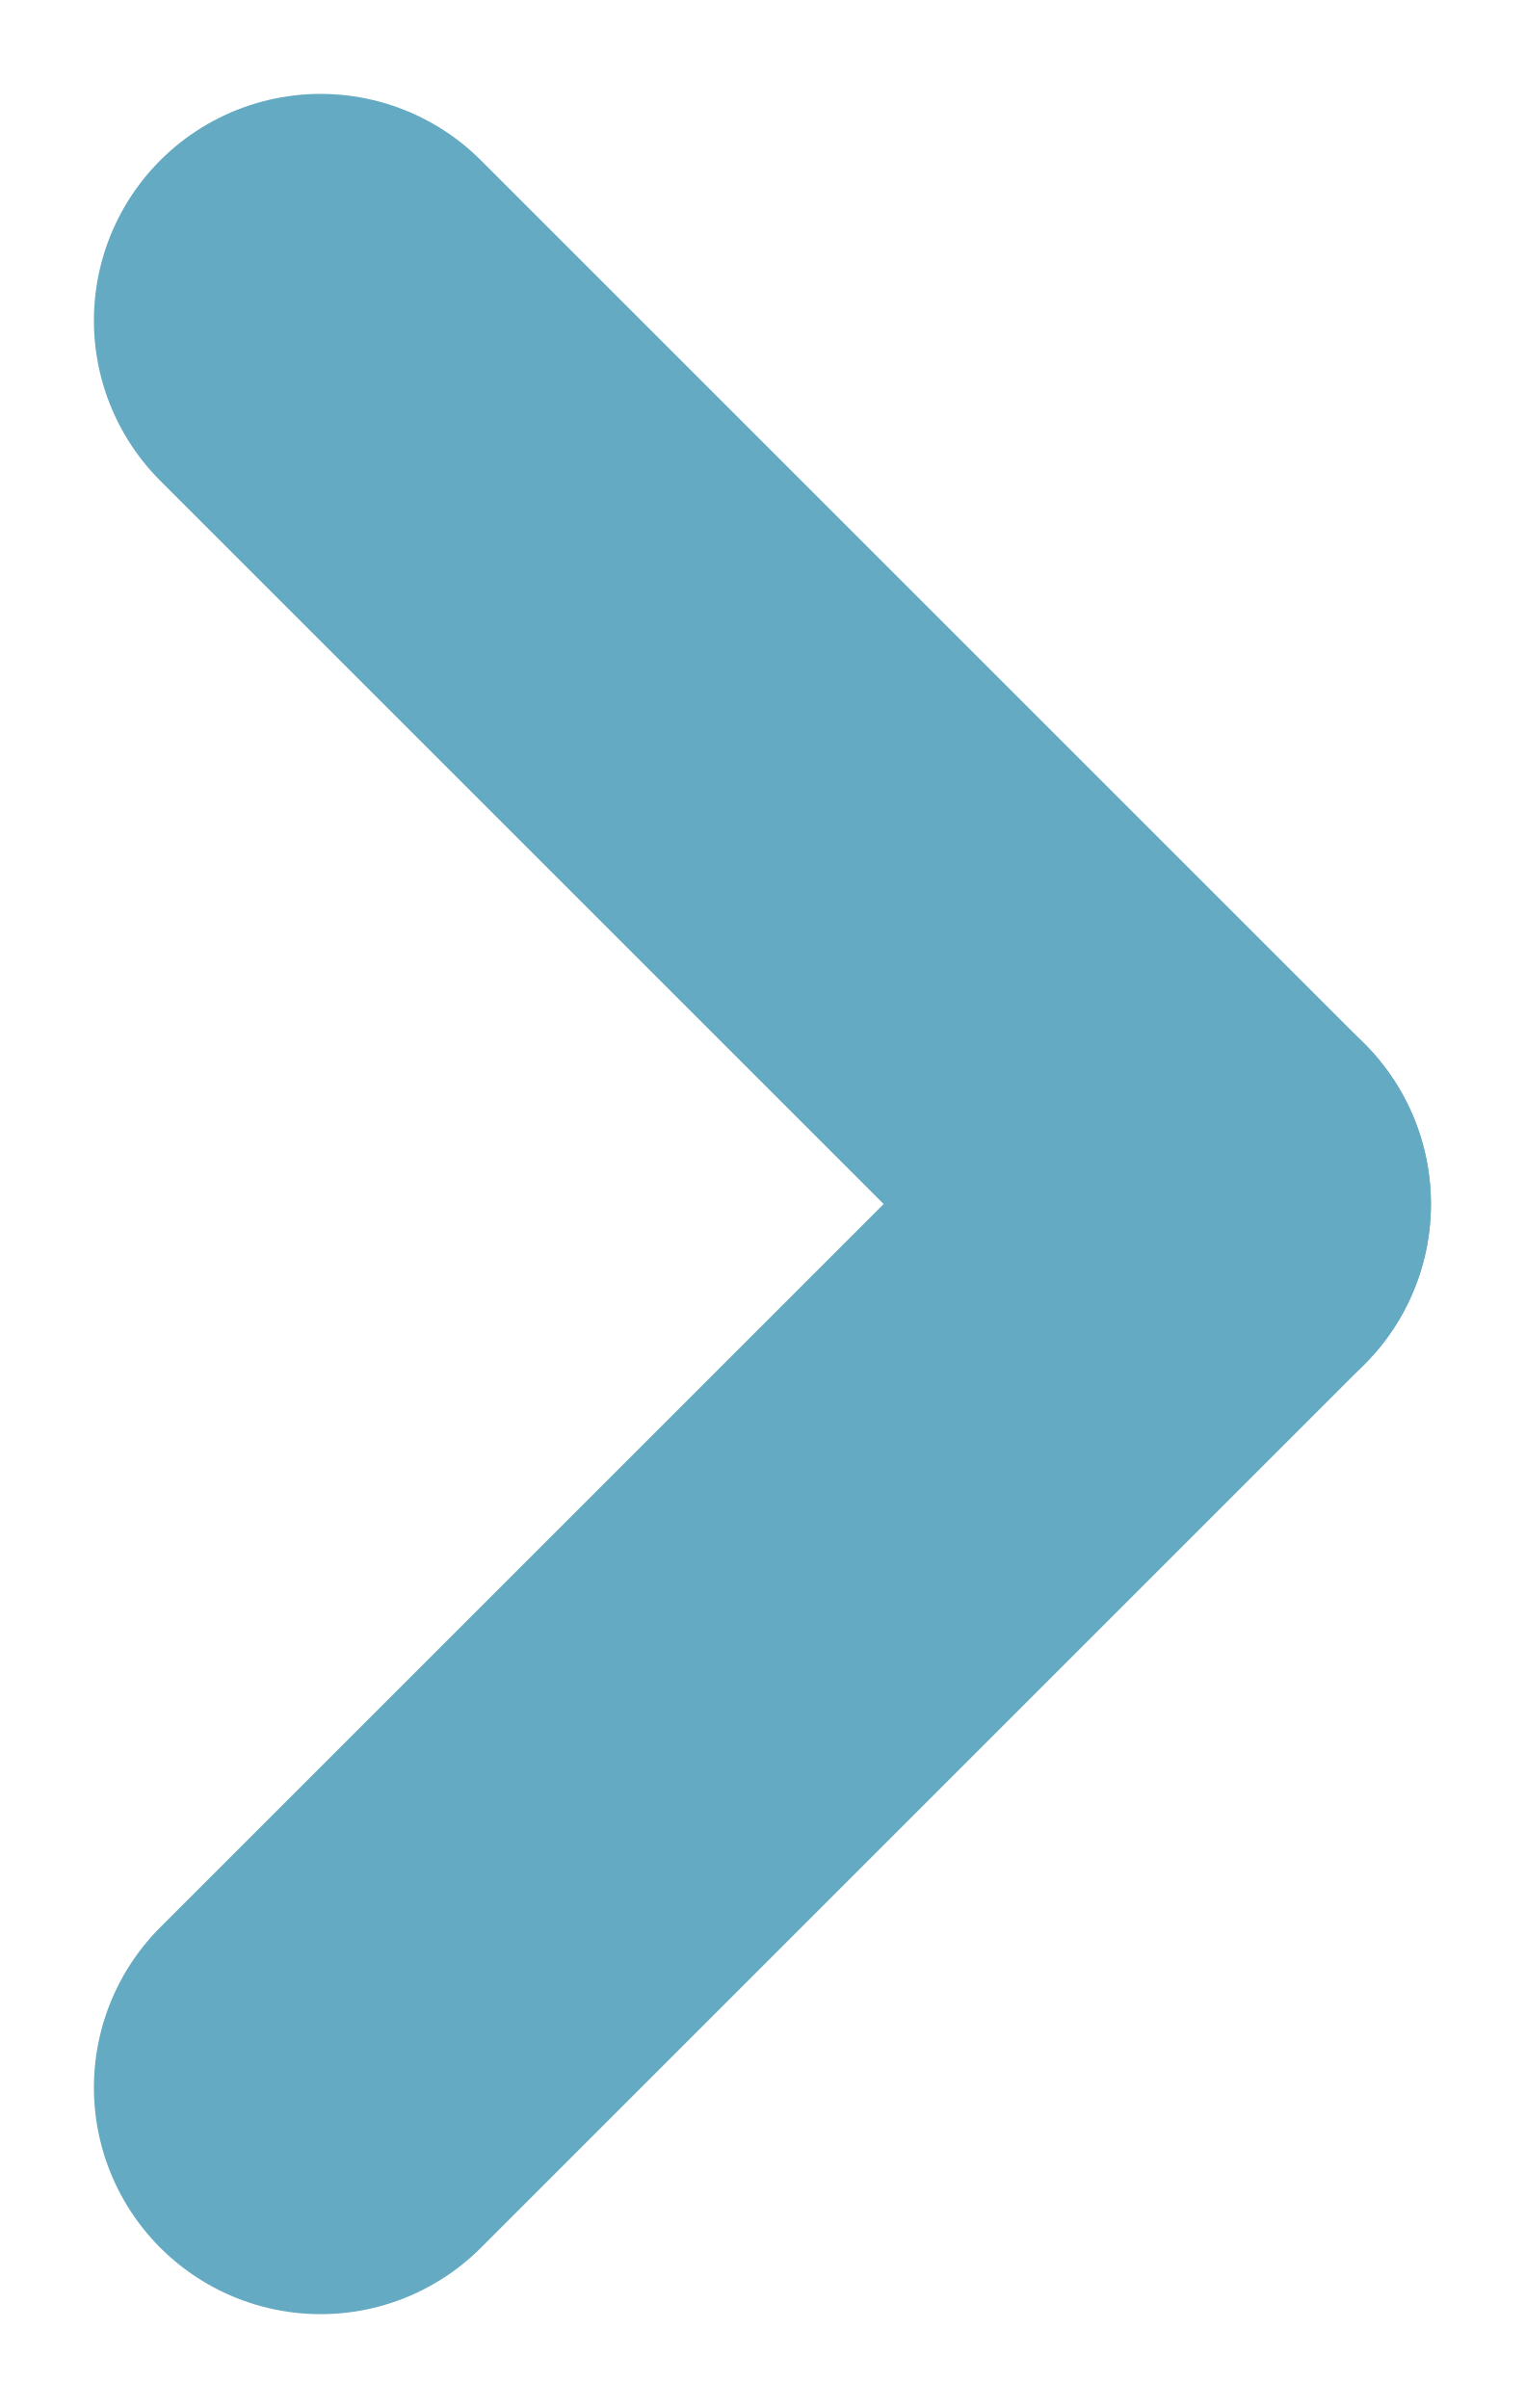
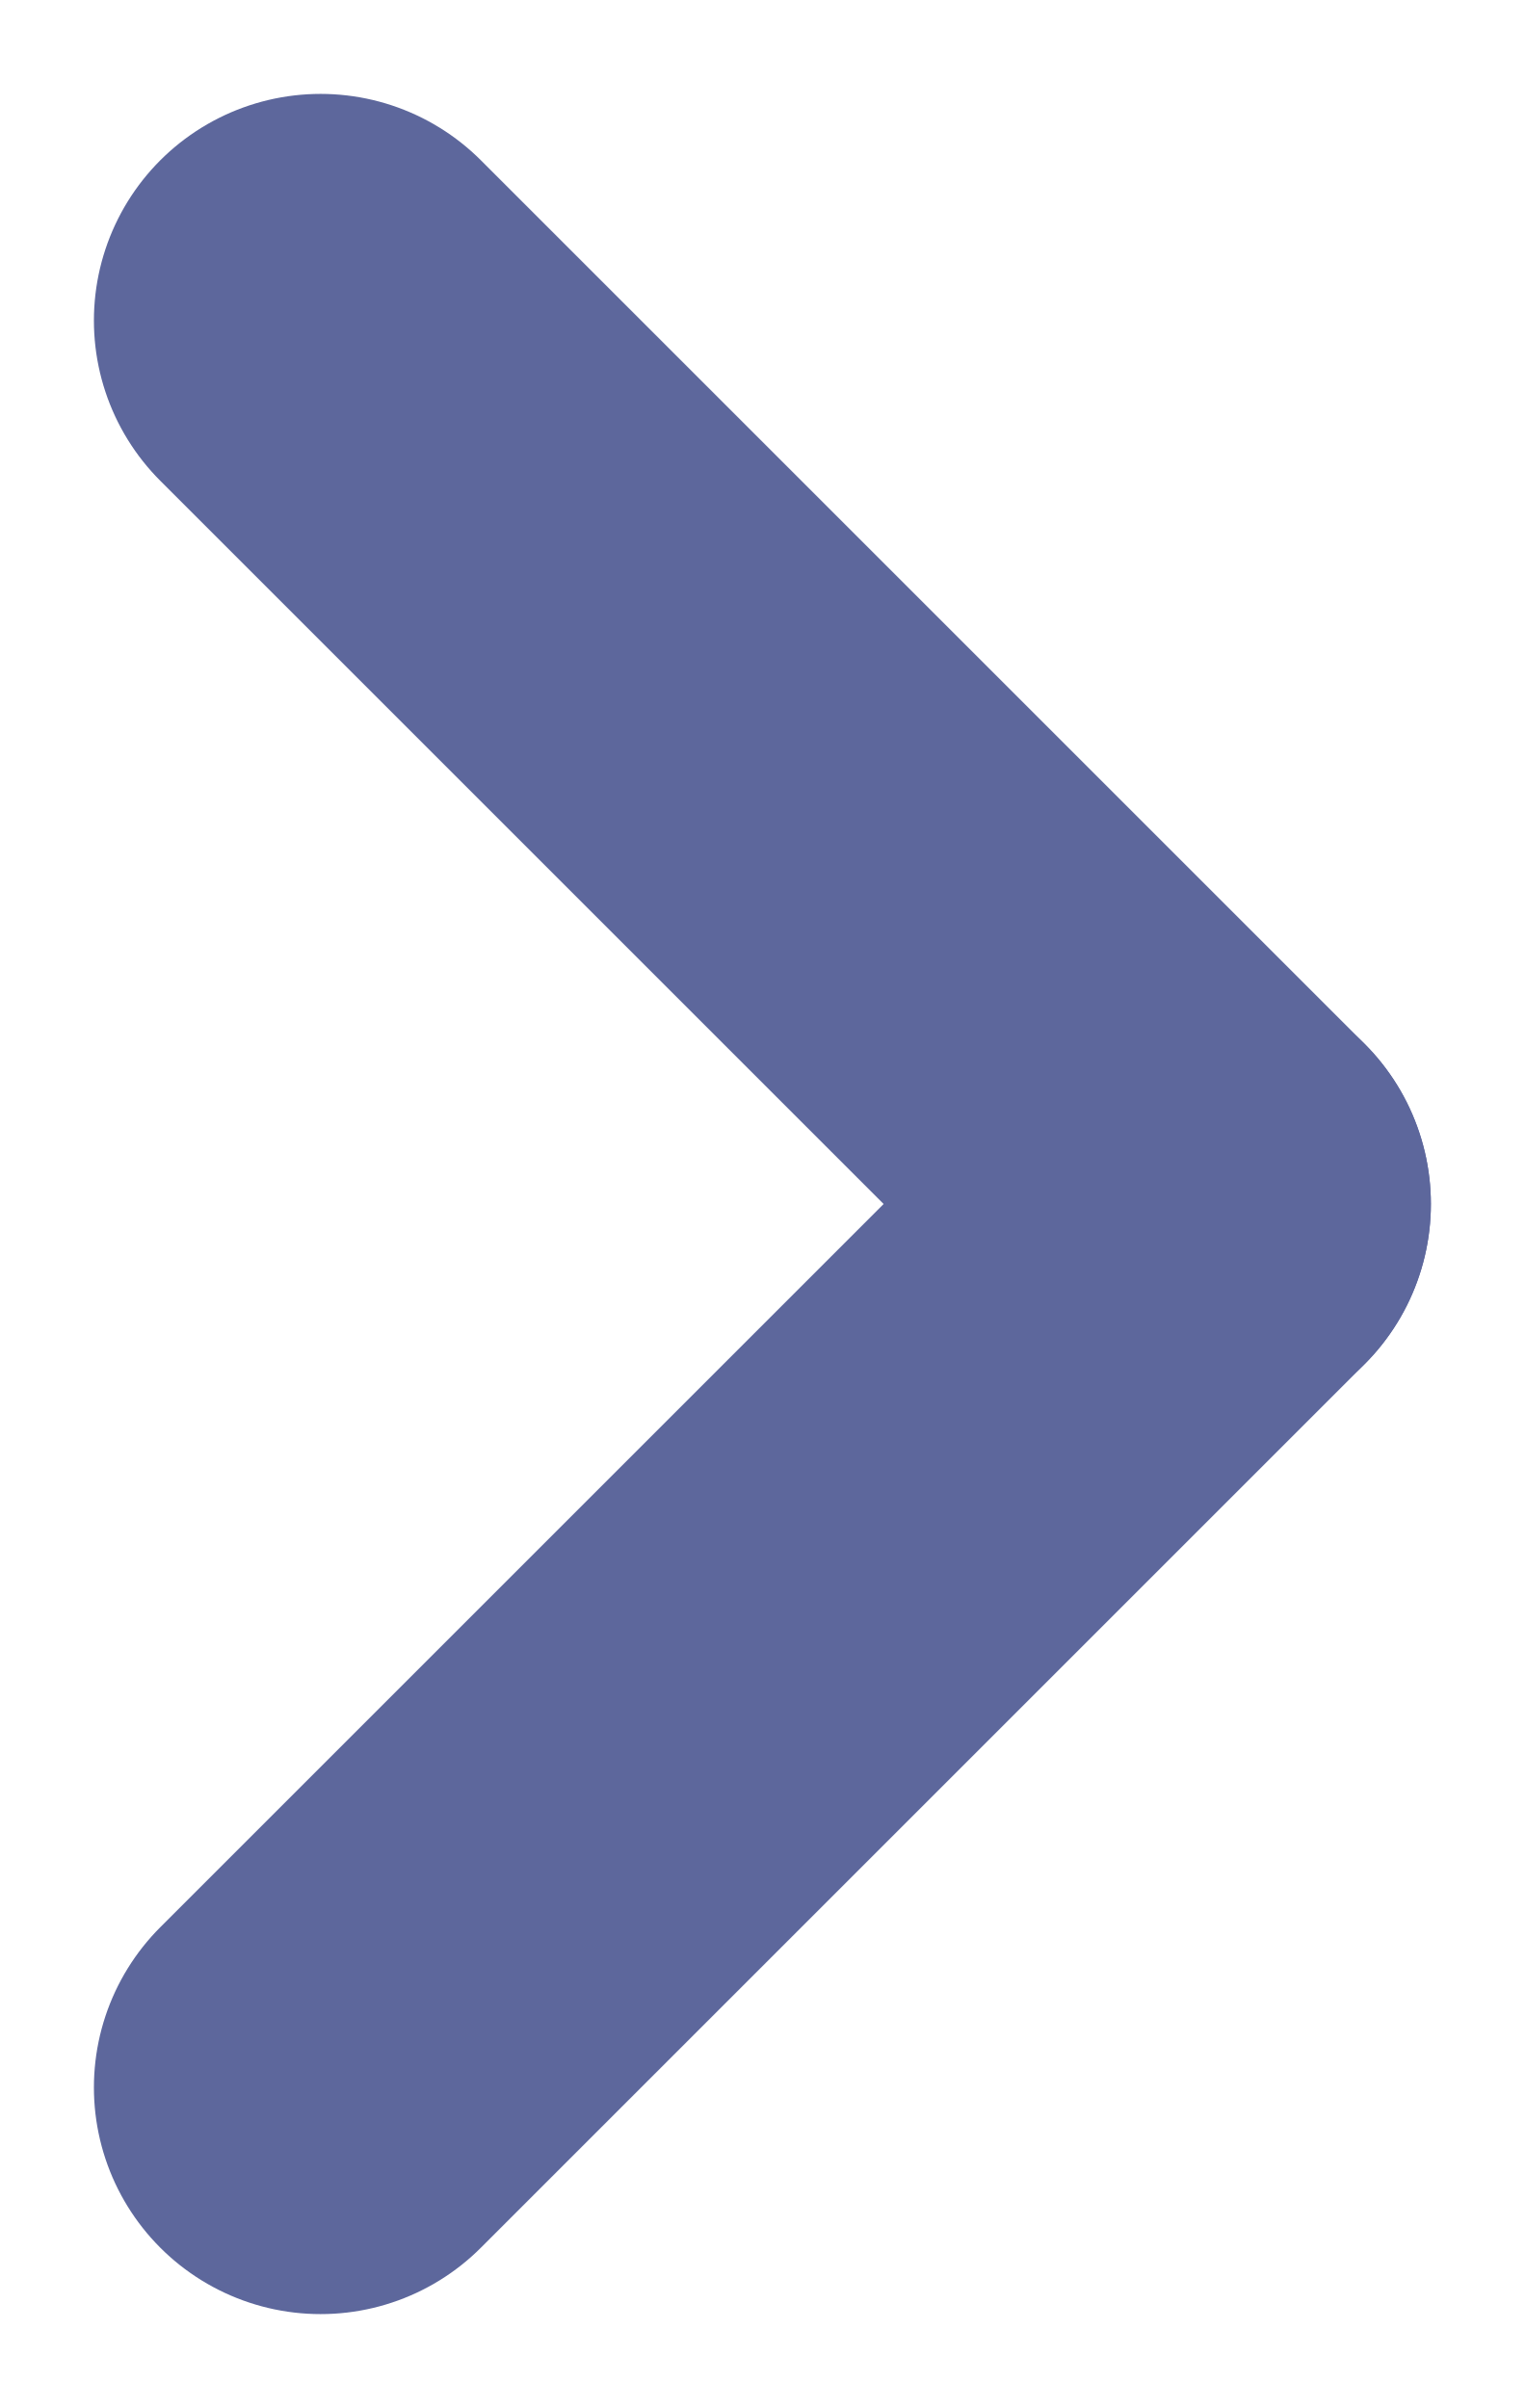
- <svg xmlns="http://www.w3.org/2000/svg" width="23.542" height="37.185" viewBox="0 0 23.542 37.185">
+ <svg xmlns="http://www.w3.org/2000/svg" width="23.543" height="37.186" viewBox="0 0 23.543 37.186">
  <defs>
-     <style>.a{opacity:0.72;}.b{fill:none;stroke:#2889aa;stroke-linecap:round;stroke-width:7px;}</style>
+     <style>.a{opacity:0.72;}.b{fill:none;stroke:#1f2d76;stroke-linecap:round;stroke-width:7px;}</style>
  </defs>
  <g class="a" transform="translate(-1534.55 -1611.55)">
    <line class="b" x1="13.643" y2="13.643" transform="translate(1553.143 1616.5) rotate(90)" />
    <line class="b" x2="13.643" y2="13.643" transform="translate(1553.143 1630.143) rotate(90)" />
  </g>
</svg>
